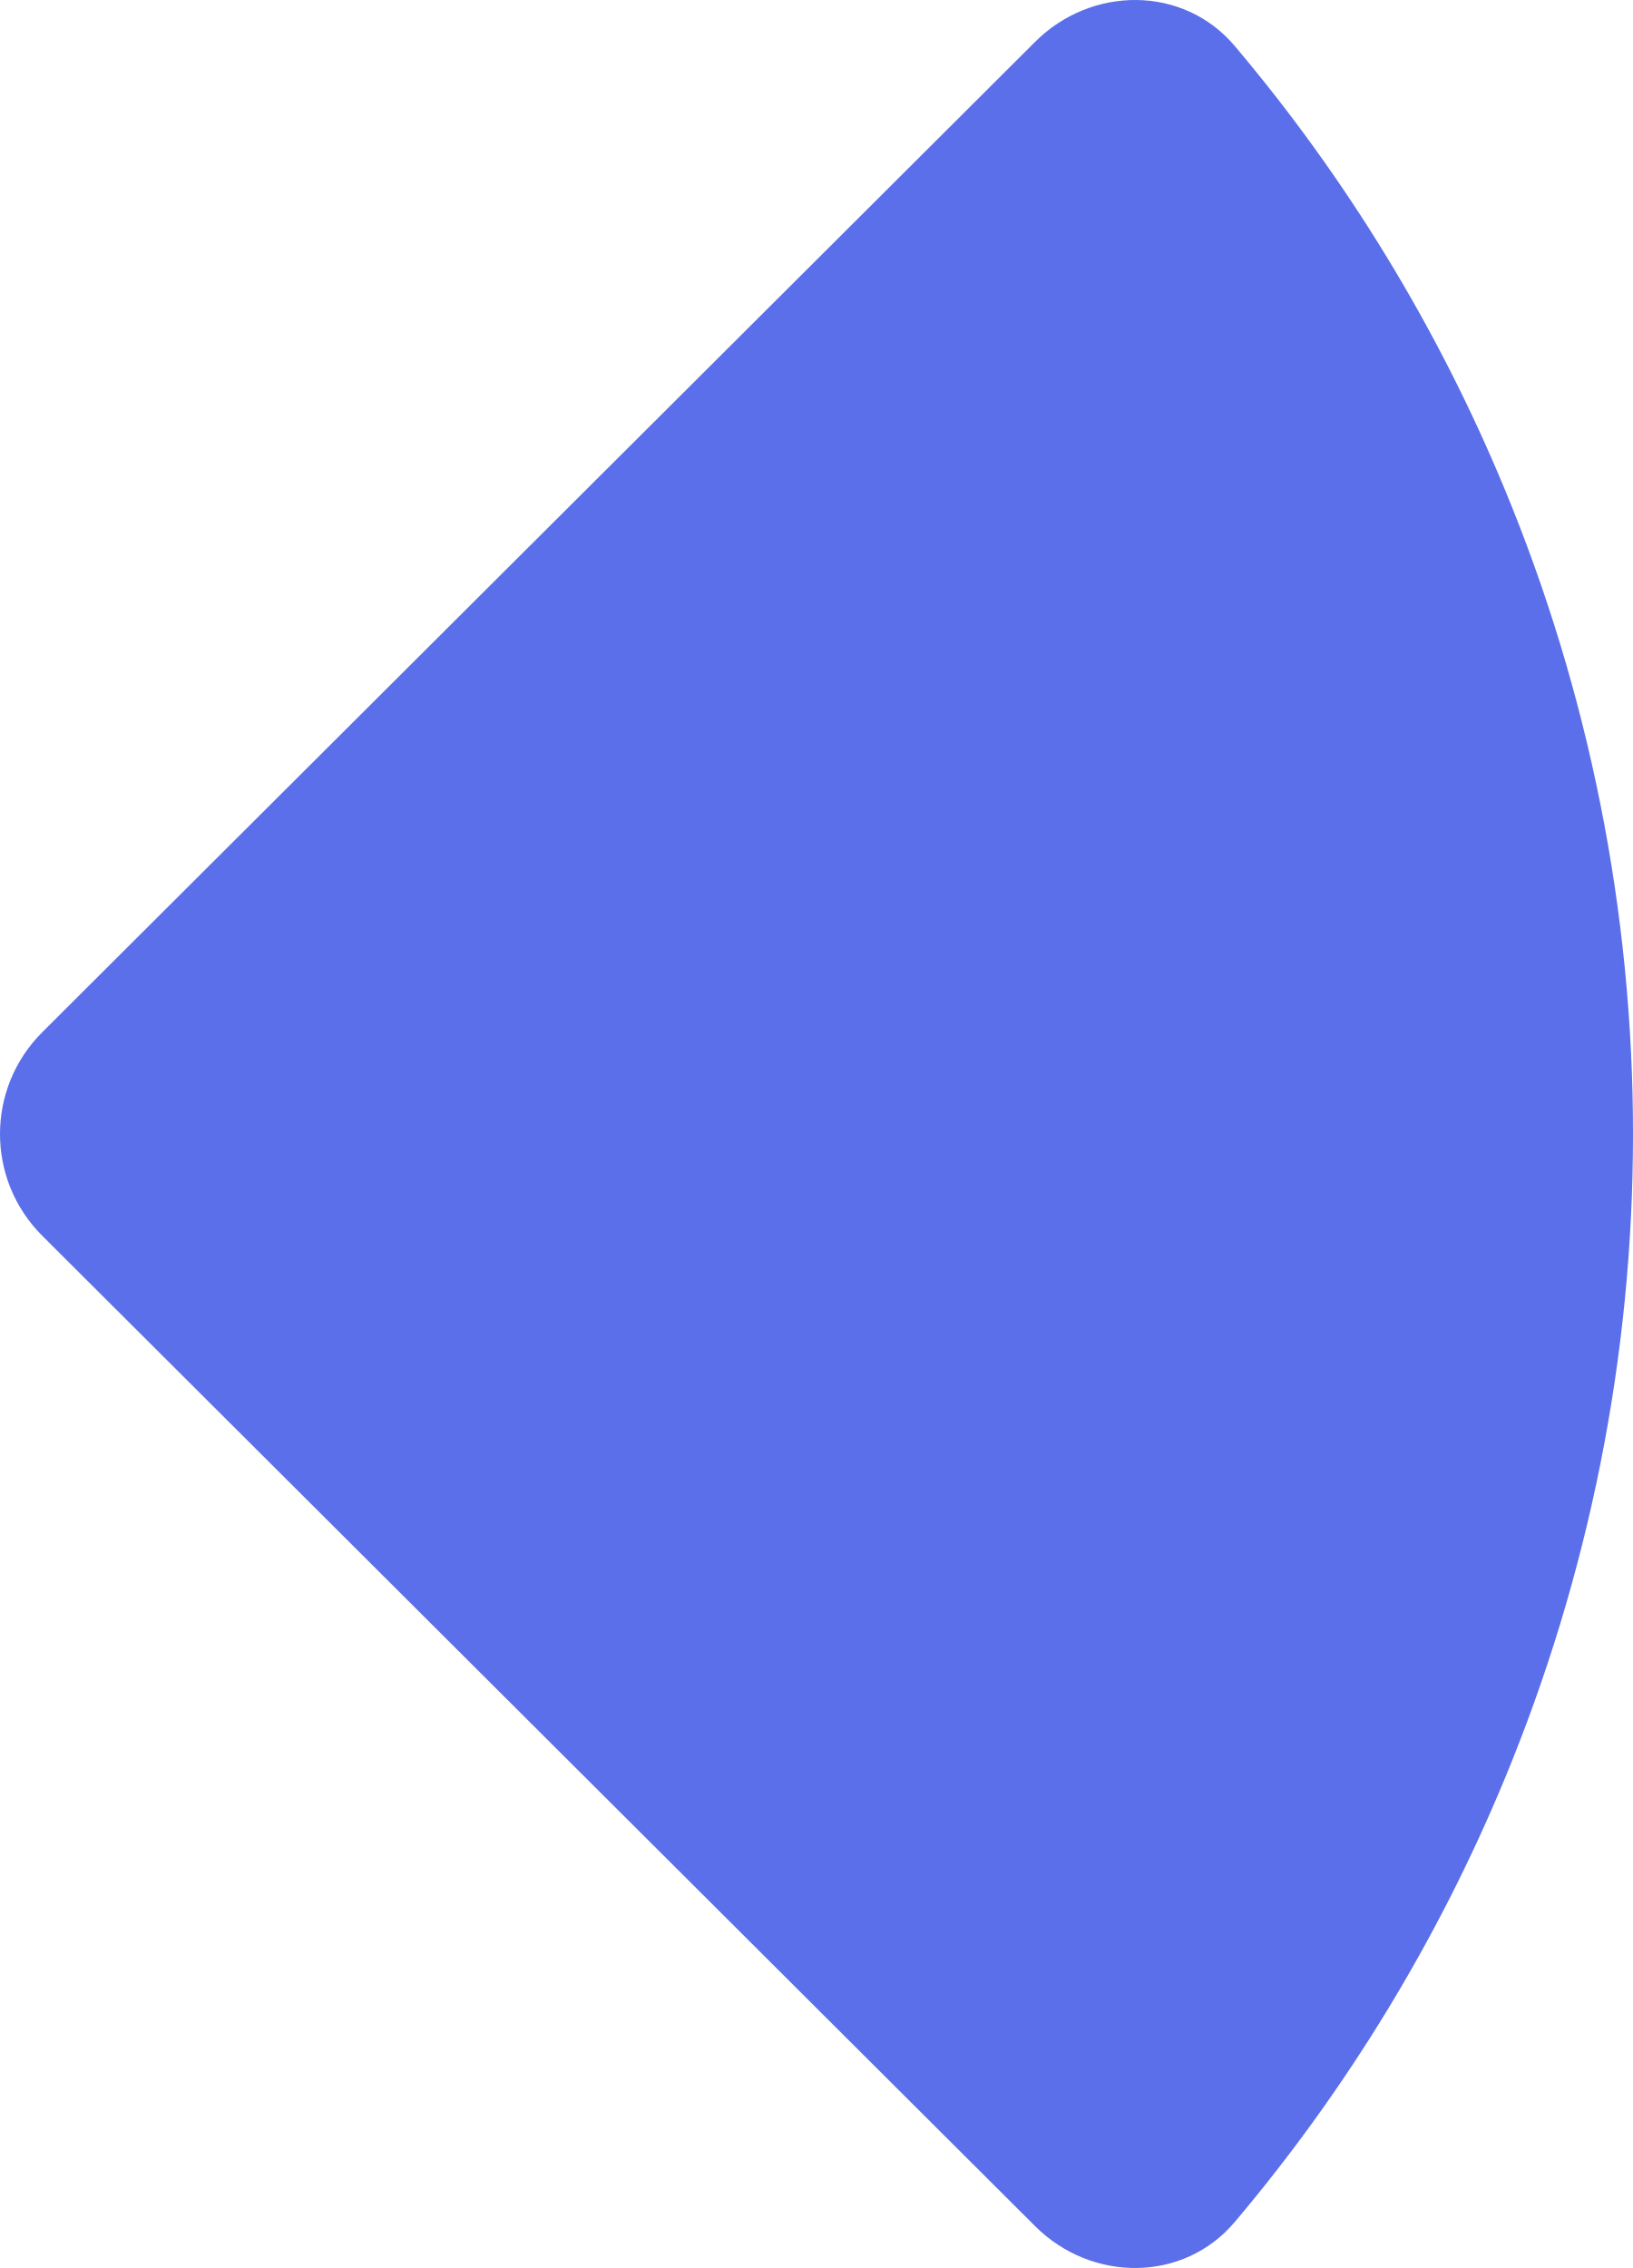
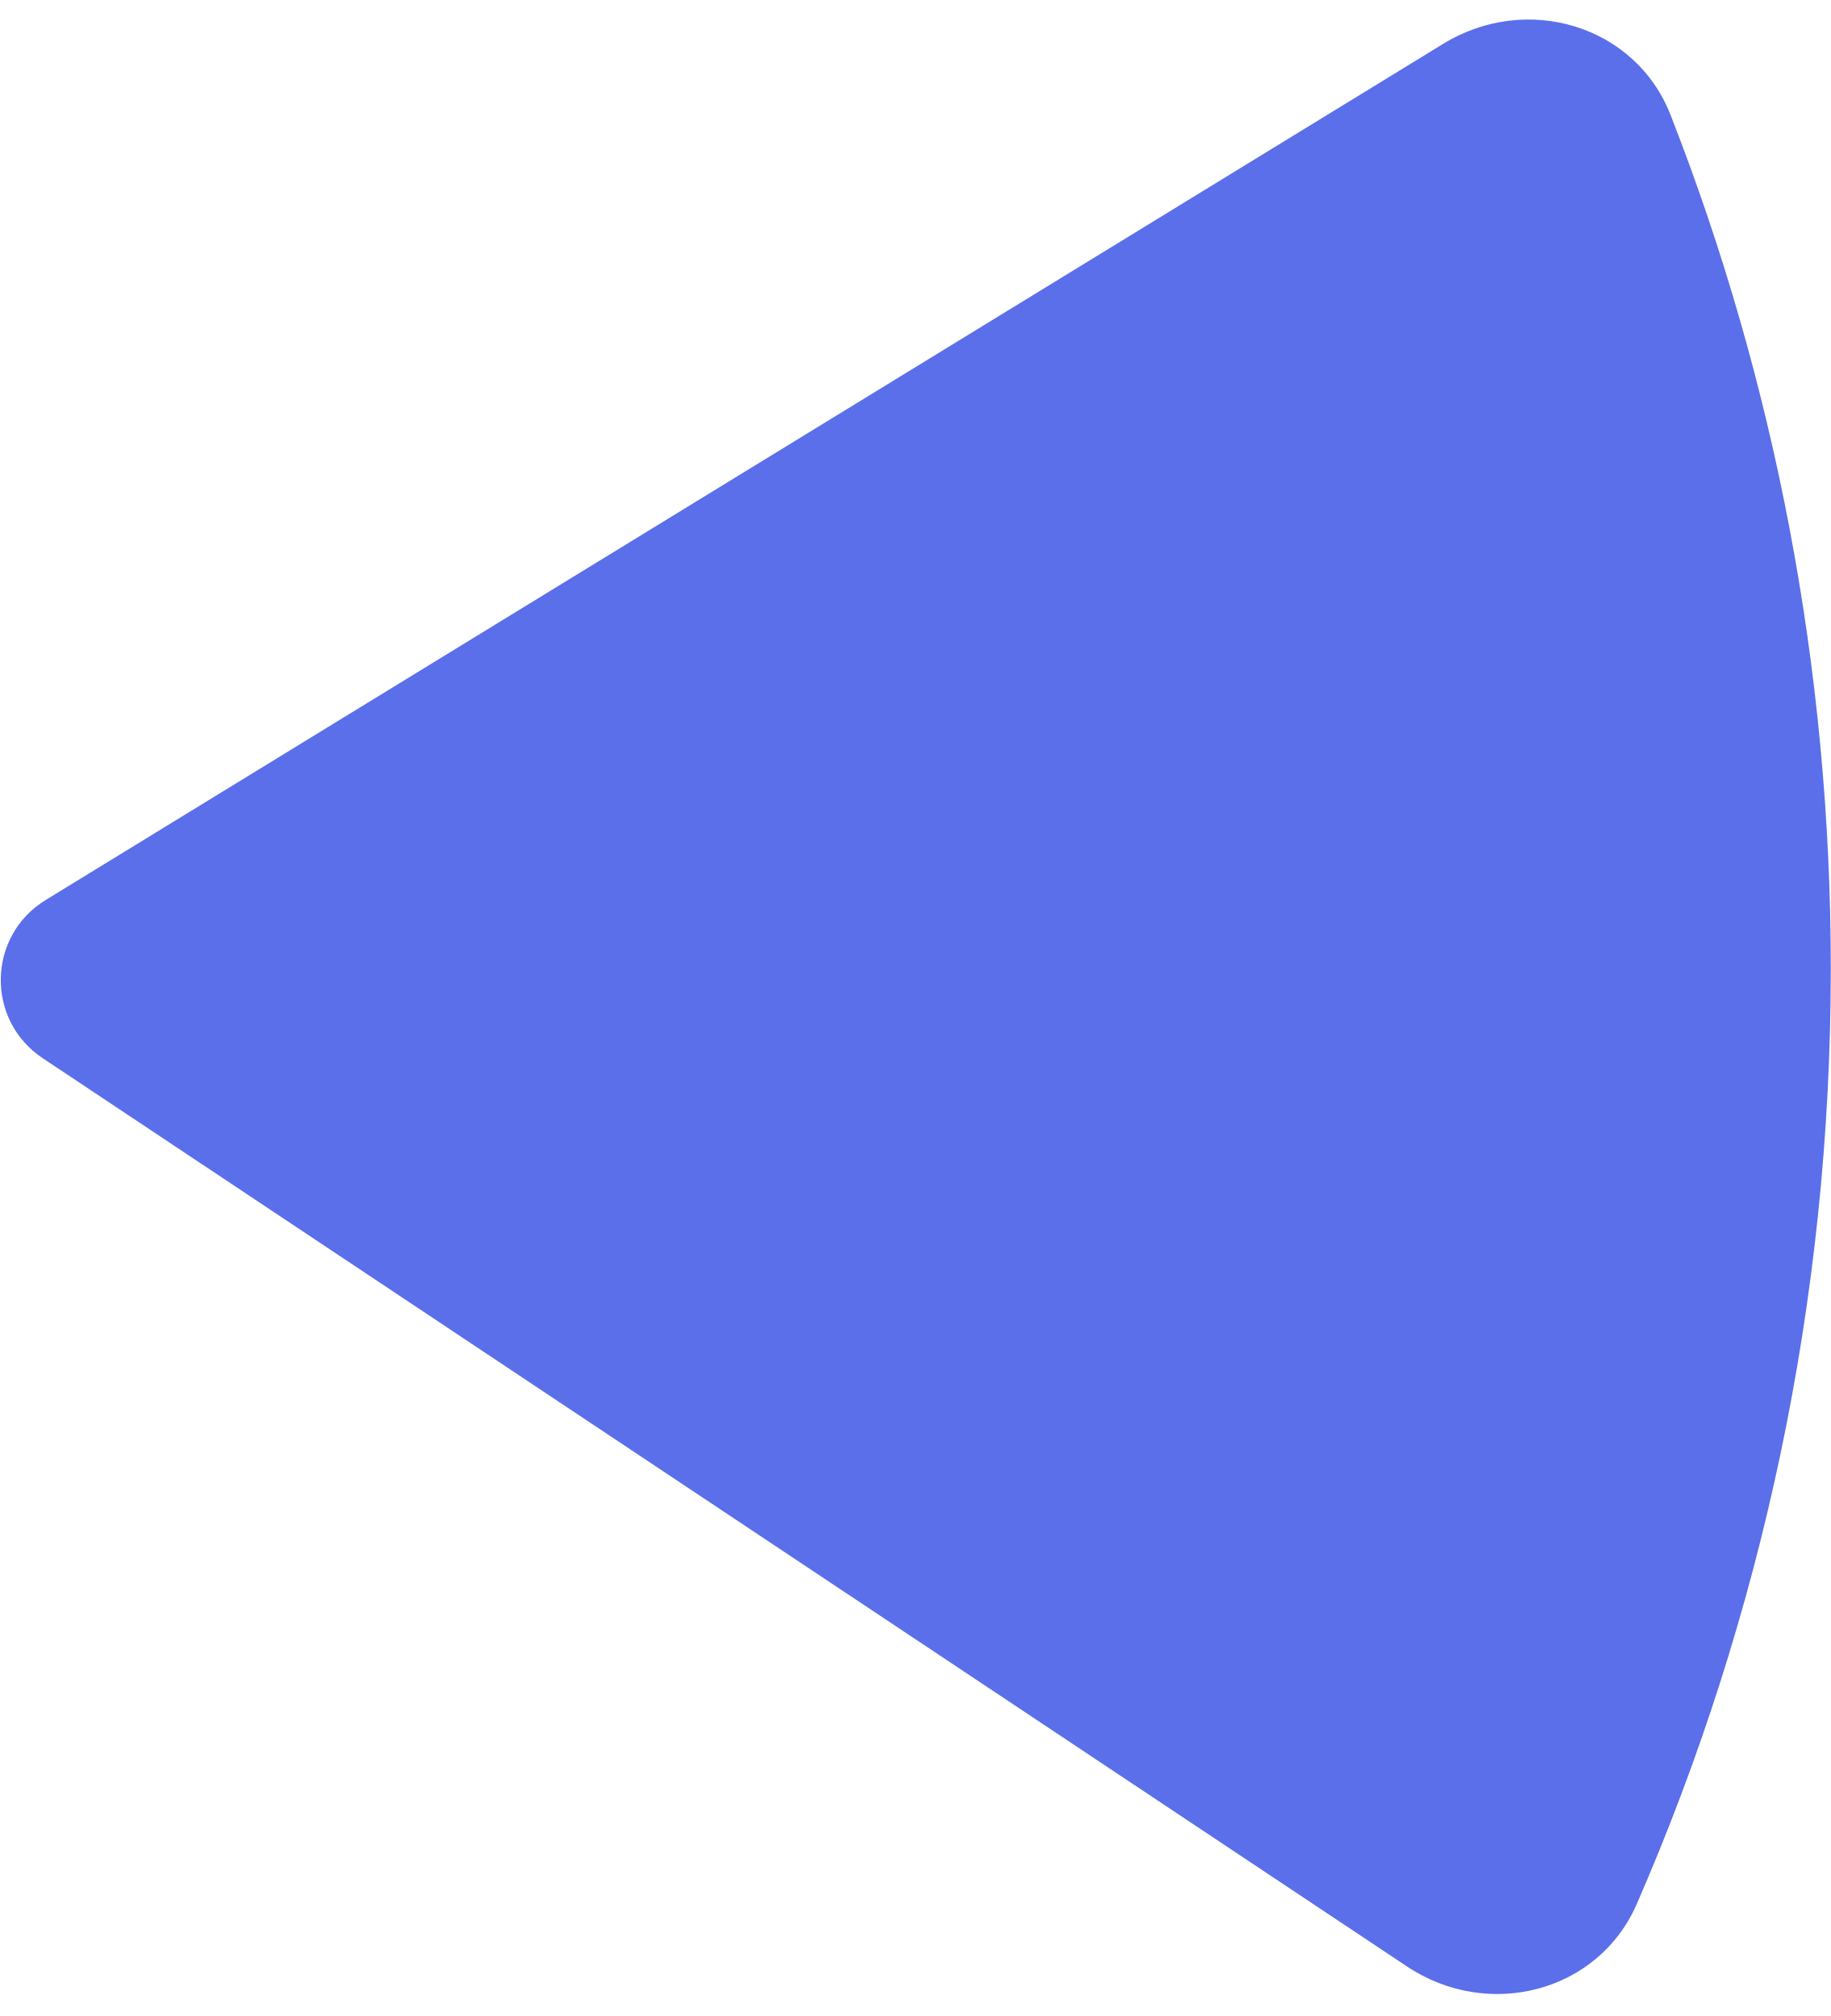
- <svg xmlns="http://www.w3.org/2000/svg" width="72" height="100" viewBox="0 0 72 100" fill="none">
-   <path d="M45.642 98.158C48.126 100.636 52.177 100.652 54.441 97.972C59.371 92.135 63.381 85.566 66.319 78.491C70.07 69.458 72 59.777 72 50C72 40.223 70.07 30.542 66.319 21.509C63.381 14.434 59.371 7.865 54.441 2.028C52.177 -0.652 48.126 -0.636 45.642 1.842L1.863 45.513C-0.621 47.991 -0.621 52.009 1.863 54.487L45.642 98.158Z" fill="#5A6FE9" />
+ <svg xmlns="http://www.w3.org/2000/svg" width="69" height="76" viewBox="0 0 69 76" fill="none">
+   <path d="M53.033 74.136C56.08 76.165 60.231 75.126 61.692 71.769C66.393 60.968 69 49.045 69 36.513C69 25.162 66.861 14.311 62.964 4.34C61.632 0.93 57.522 -0.265 54.401 1.647L1.718 33.931C-0.484 35.281 -0.544 38.459 1.606 39.89L53.033 74.136Z" fill="#5A6FE9" />
</svg>
